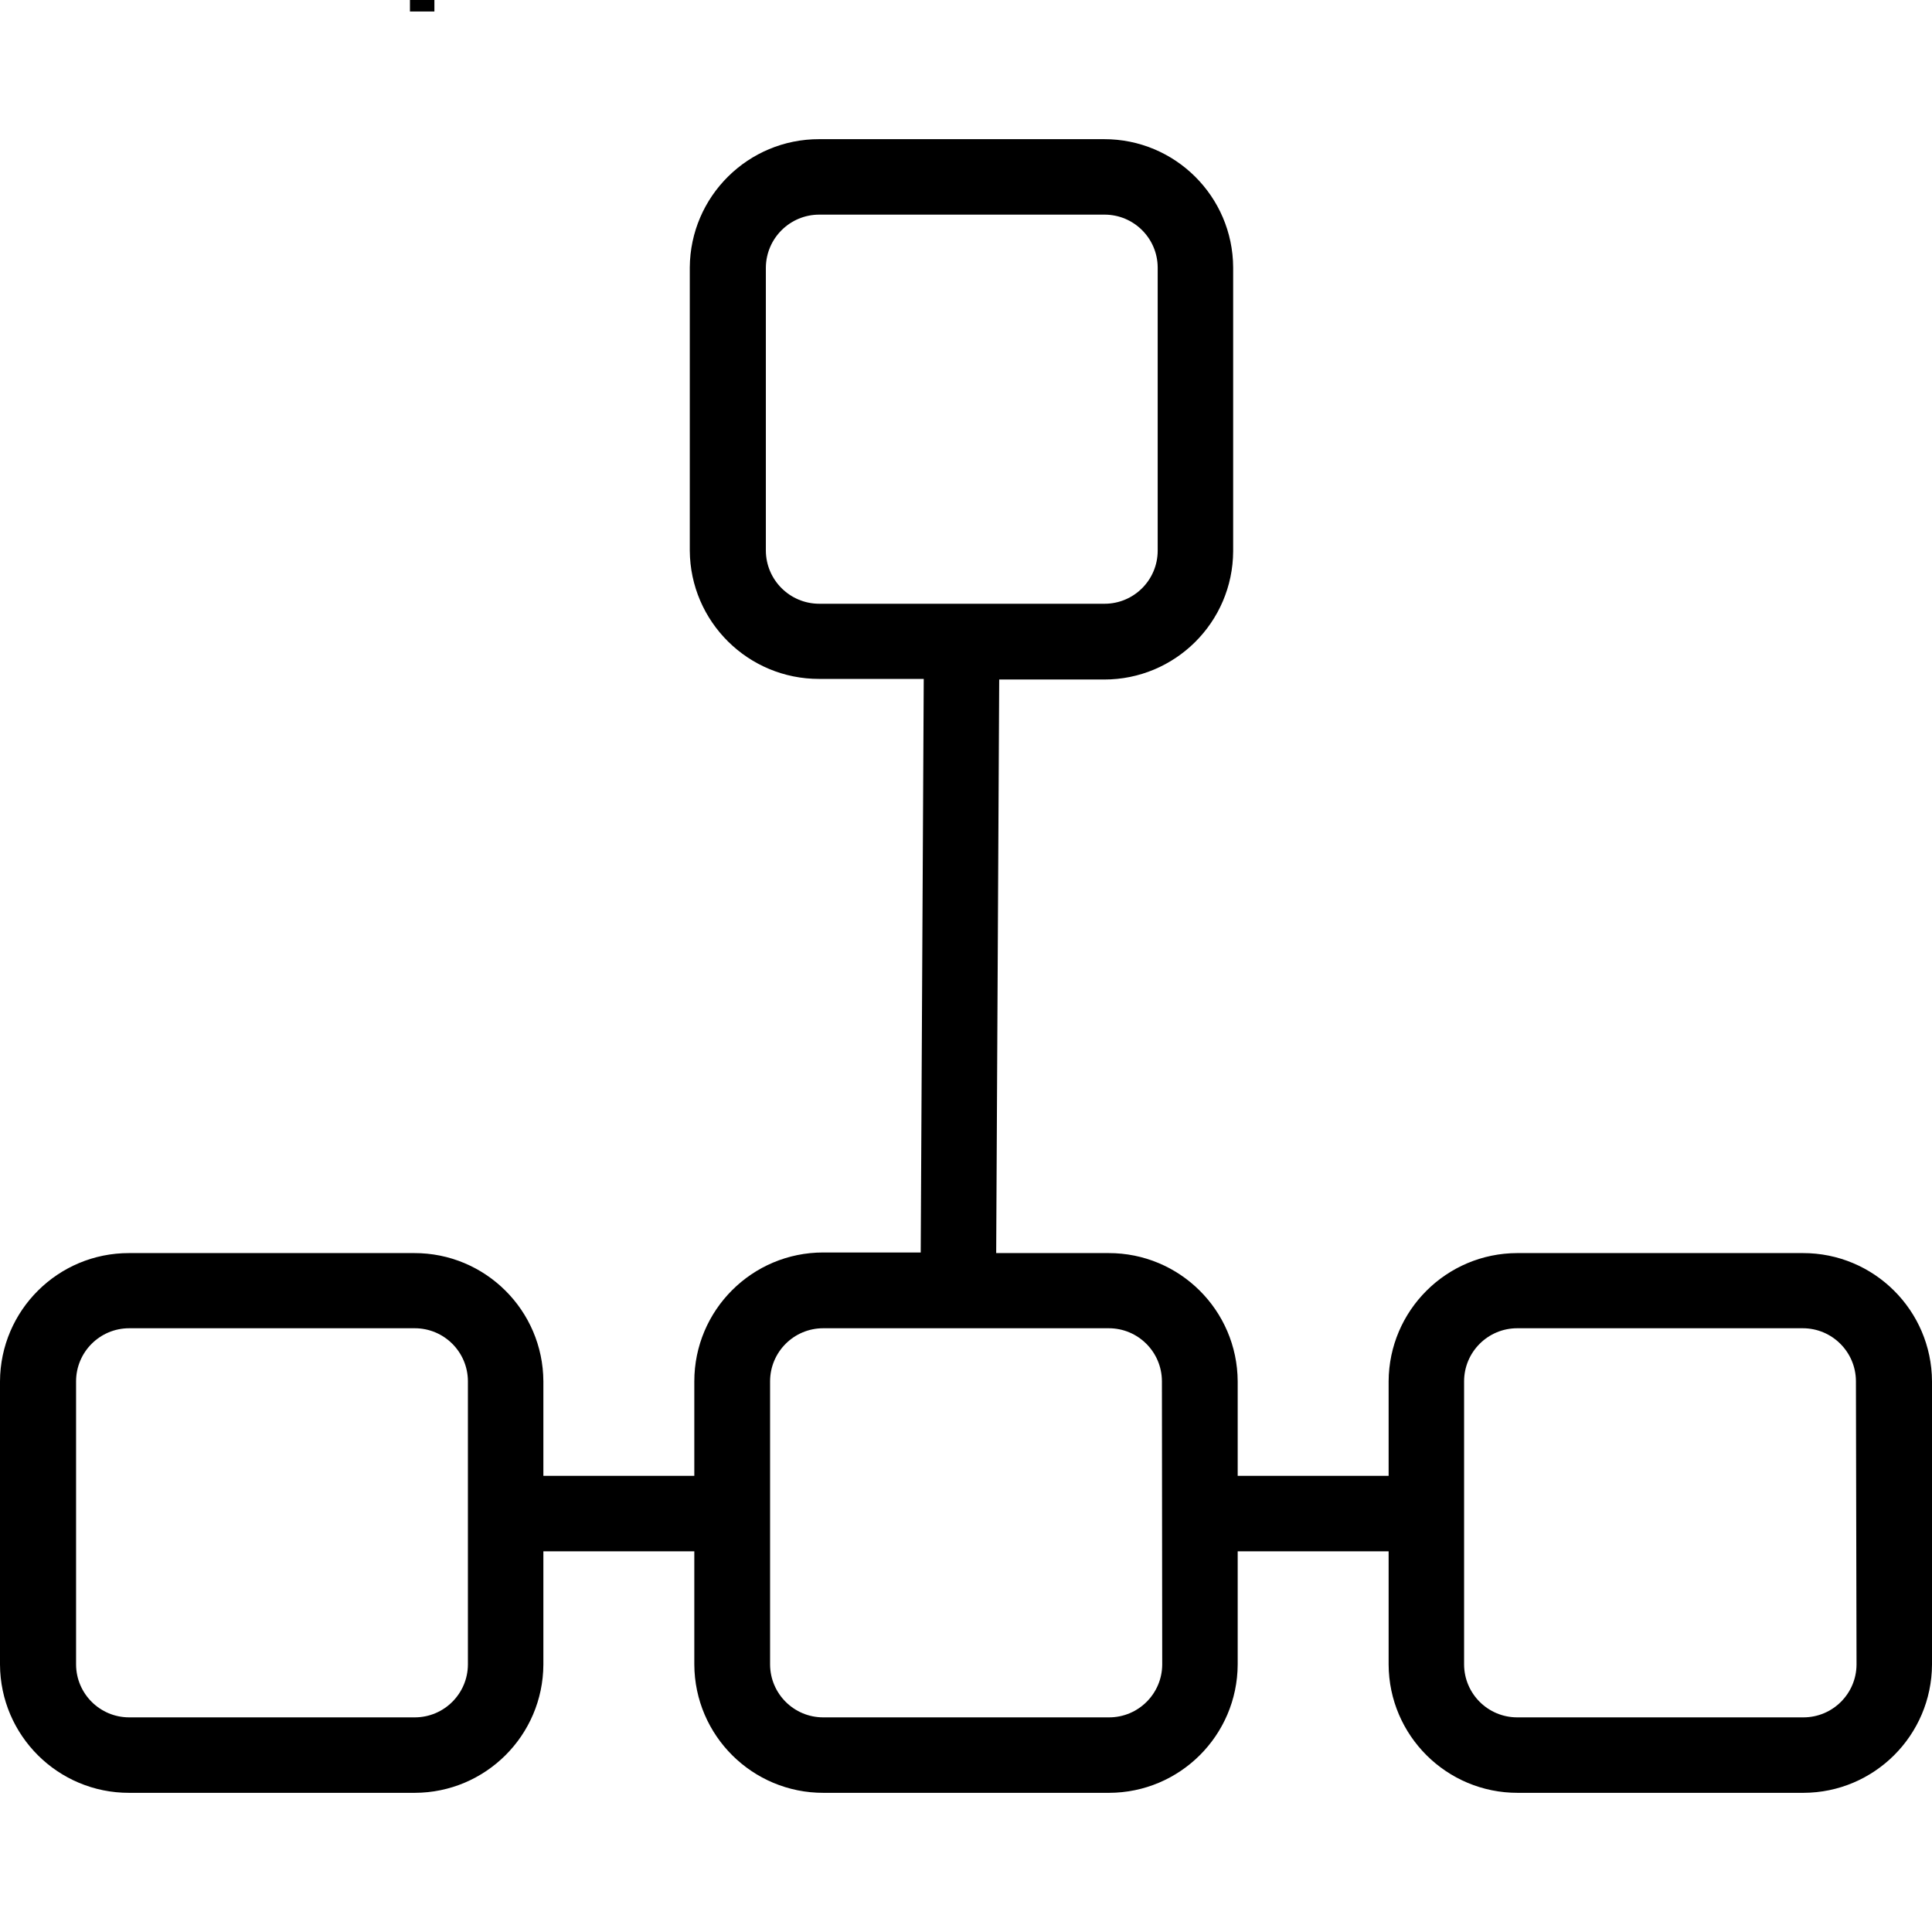
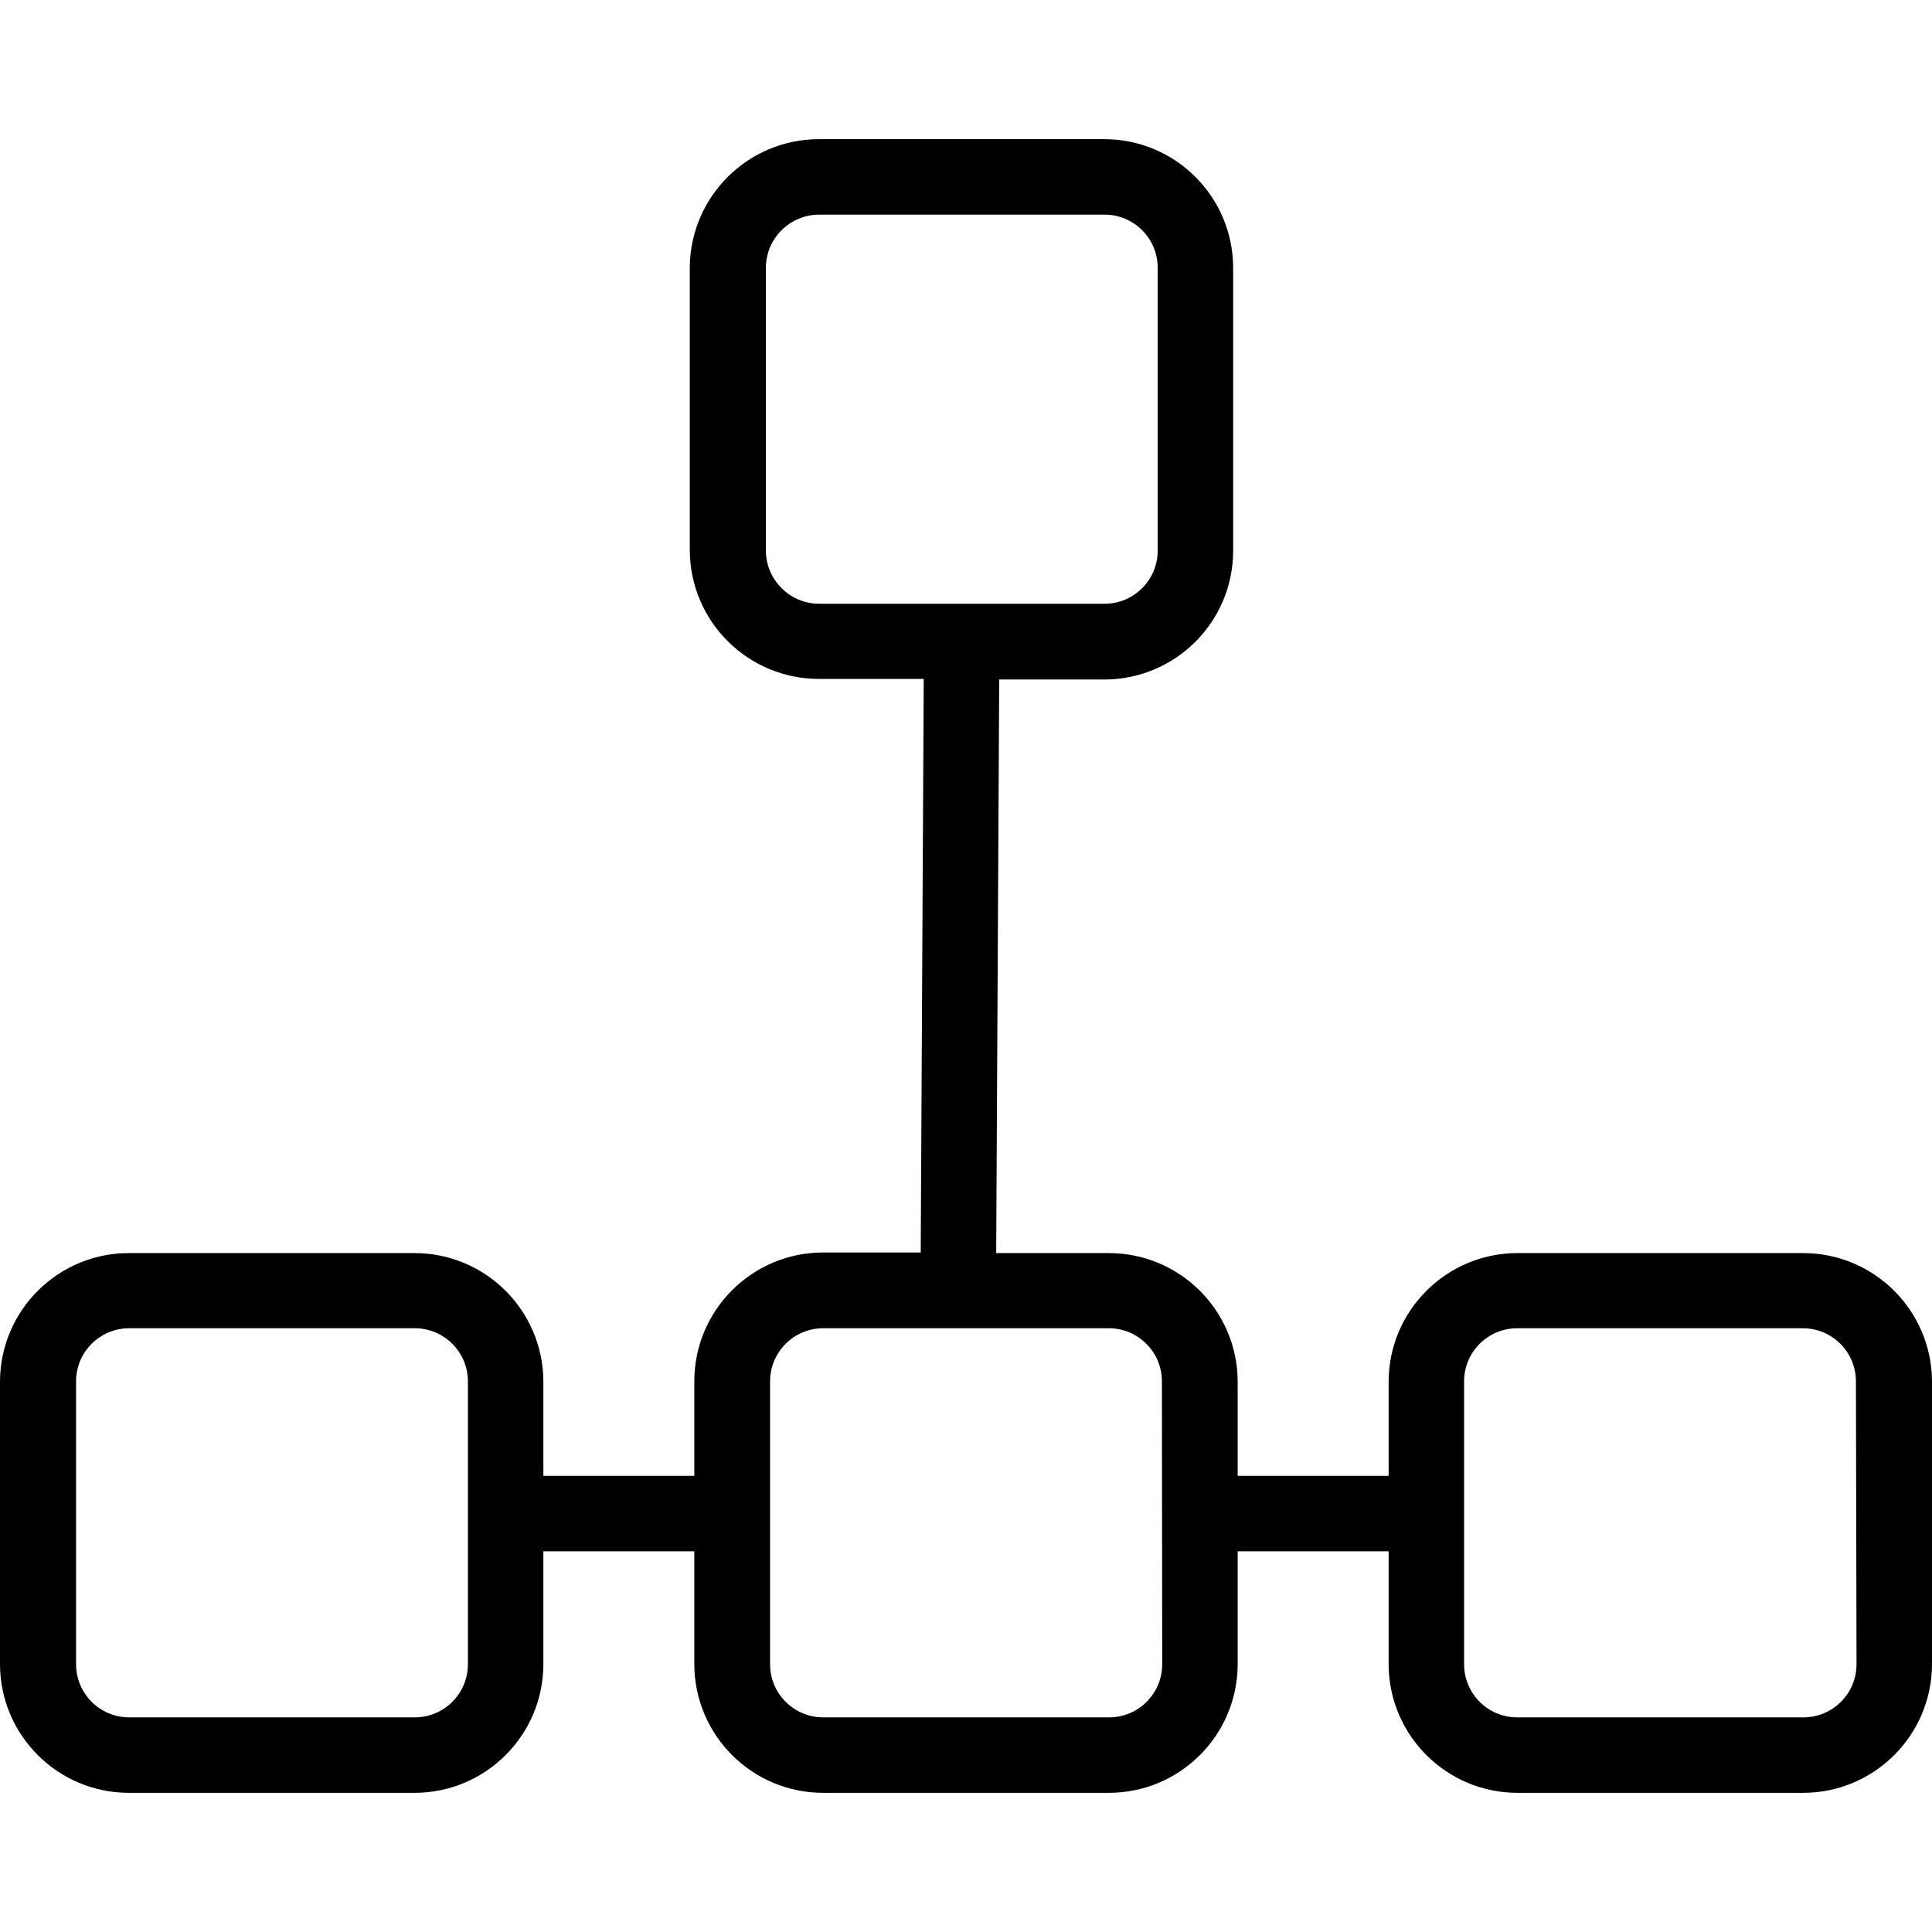
- <svg xmlns="http://www.w3.org/2000/svg" viewBox="0 0 64 64">
-   <defs>
-     <style>.cls-1{fill:none;stroke:red;stroke-miterlimit:10;stroke-width:3px;}</style>
-   </defs>
-   <g id="Warstwa_1" data-name="Warstwa 1">
-     <path d="M59.72,41.51H50.26A4.27,4.27,0,0,0,46,45.76v3.13H41V45.76a4.27,4.27,0,0,0-4.28-4.25H33l.1-19h3.47a4.27,4.27,0,0,0,4.28-4.25V8.86a4.27,4.27,0,0,0-4.28-4.25H27.14a4.28,4.28,0,0,0-4.29,4.25v9.38a4.28,4.28,0,0,0,4.29,4.25H30.6l-.1,19H27.27A4.27,4.27,0,0,0,23,45.76v3.13H18V45.76a4.27,4.27,0,0,0-4.28-4.25H4.28A4.27,4.27,0,0,0,0,45.76v9.38a4.27,4.27,0,0,0,4.28,4.25h9.46A4.27,4.27,0,0,0,18,55.14V51.39h5v3.75a4.27,4.27,0,0,0,4.28,4.25h9.46A4.27,4.27,0,0,0,41,55.14V51.39h5v3.75a4.27,4.27,0,0,0,4.28,4.25h9.46A4.27,4.27,0,0,0,64,55.14V45.76A4.27,4.27,0,0,0,59.72,41.51ZM25.37,18.24V8.86a1.77,1.77,0,0,1,1.77-1.75h9.45a1.76,1.76,0,0,1,1.76,1.75v9.38A1.76,1.76,0,0,1,36.59,20H27.14A1.77,1.77,0,0,1,25.37,18.24ZM15.5,55.14a1.76,1.76,0,0,1-1.76,1.75H4.28a1.76,1.76,0,0,1-1.76-1.75V45.76A1.76,1.76,0,0,1,4.28,44h9.46a1.76,1.76,0,0,1,1.76,1.75Zm23,0a1.76,1.76,0,0,1-1.76,1.75H27.27a1.76,1.76,0,0,1-1.76-1.75V45.76A1.76,1.76,0,0,1,27.27,44h9.46a1.76,1.76,0,0,1,1.76,1.75Zm23,0a1.76,1.76,0,0,1-1.76,1.75H50.26a1.76,1.76,0,0,1-1.76-1.75V45.76A1.76,1.76,0,0,1,50.26,44h9.46a1.76,1.76,0,0,1,1.76,1.75Z" />
-     <path d="M14.39-2.62h0v3h-.81V-6.9h.81V-6h0a1.91,1.91,0,0,1,1.73-1,1.85,1.85,0,0,1,1.51.67,2.8,2.8,0,0,1,.54,1.8,3.07,3.07,0,0,1-.61,2,2,2,0,0,1-1.67.76A1.69,1.69,0,0,1,14.39-2.62Zm0-2v.7a1.48,1.48,0,0,0,.4,1,1.33,1.33,0,0,0,1,.43A1.33,1.33,0,0,0,16.94-3a2.53,2.53,0,0,0,.41-1.55A2.06,2.06,0,0,0,17-5.87a1.27,1.27,0,0,0-1-.47,1.42,1.42,0,0,0-1.12.48A1.81,1.81,0,0,0,14.38-4.64Z" />
-     <polygon class="cls-1" points="-252.11 -199.12 72.38 -199.12 72.38 140.95 1005.98 149.02 1005.98 254.46 747.81 254.56 747.81 431.02 -348.47 431.02 -349.93 -92.28 -542.65 -93.82 -542.65 -258.6 -252.11 -258.53 -252.11 -199.12" />
-   </g>
+ <svg xmlns="http://www.w3.org/2000/svg" id="Warstwa_1" data-name="Warstwa 1" viewBox="0 0 64 64">
+   <path d="M59.72,41.51H50.26A4.27,4.27,0,0,0,46,45.76v3.13H41V45.76a4.27,4.27,0,0,0-4.28-4.25H33l.1-19h3.47a4.27,4.27,0,0,0,4.28-4.25V8.86a4.27,4.27,0,0,0-4.28-4.25H27.14a4.28,4.28,0,0,0-4.29,4.25v9.38a4.28,4.28,0,0,0,4.29,4.25H30.6l-.1,19H27.27A4.27,4.27,0,0,0,23,45.76v3.13H18V45.76a4.27,4.27,0,0,0-4.28-4.25H4.28A4.27,4.27,0,0,0,0,45.76v9.38a4.27,4.27,0,0,0,4.28,4.25h9.46A4.27,4.27,0,0,0,18,55.14V51.39h5v3.75a4.27,4.27,0,0,0,4.28,4.25h9.46A4.27,4.27,0,0,0,41,55.14V51.39h5v3.75a4.27,4.27,0,0,0,4.28,4.25h9.46A4.27,4.27,0,0,0,64,55.14V45.76A4.27,4.27,0,0,0,59.72,41.51ZM25.37,18.24V8.86a1.77,1.77,0,0,1,1.77-1.75h9.45a1.76,1.76,0,0,1,1.76,1.75v9.38A1.76,1.76,0,0,1,36.59,20H27.14A1.77,1.77,0,0,1,25.37,18.24ZM15.5,55.14a1.76,1.76,0,0,1-1.76,1.75H4.28a1.76,1.76,0,0,1-1.76-1.75V45.76A1.76,1.76,0,0,1,4.28,44h9.46a1.76,1.76,0,0,1,1.76,1.75Zm23,0a1.76,1.76,0,0,1-1.76,1.75H27.27a1.76,1.76,0,0,1-1.76-1.75V45.76A1.76,1.76,0,0,1,27.27,44h9.46a1.76,1.76,0,0,1,1.76,1.75Zm23,0a1.76,1.76,0,0,1-1.76,1.75H50.26a1.76,1.76,0,0,1-1.76-1.75V45.76A1.76,1.76,0,0,1,50.26,44h9.46a1.76,1.76,0,0,1,1.76,1.75Z" />
</svg>
